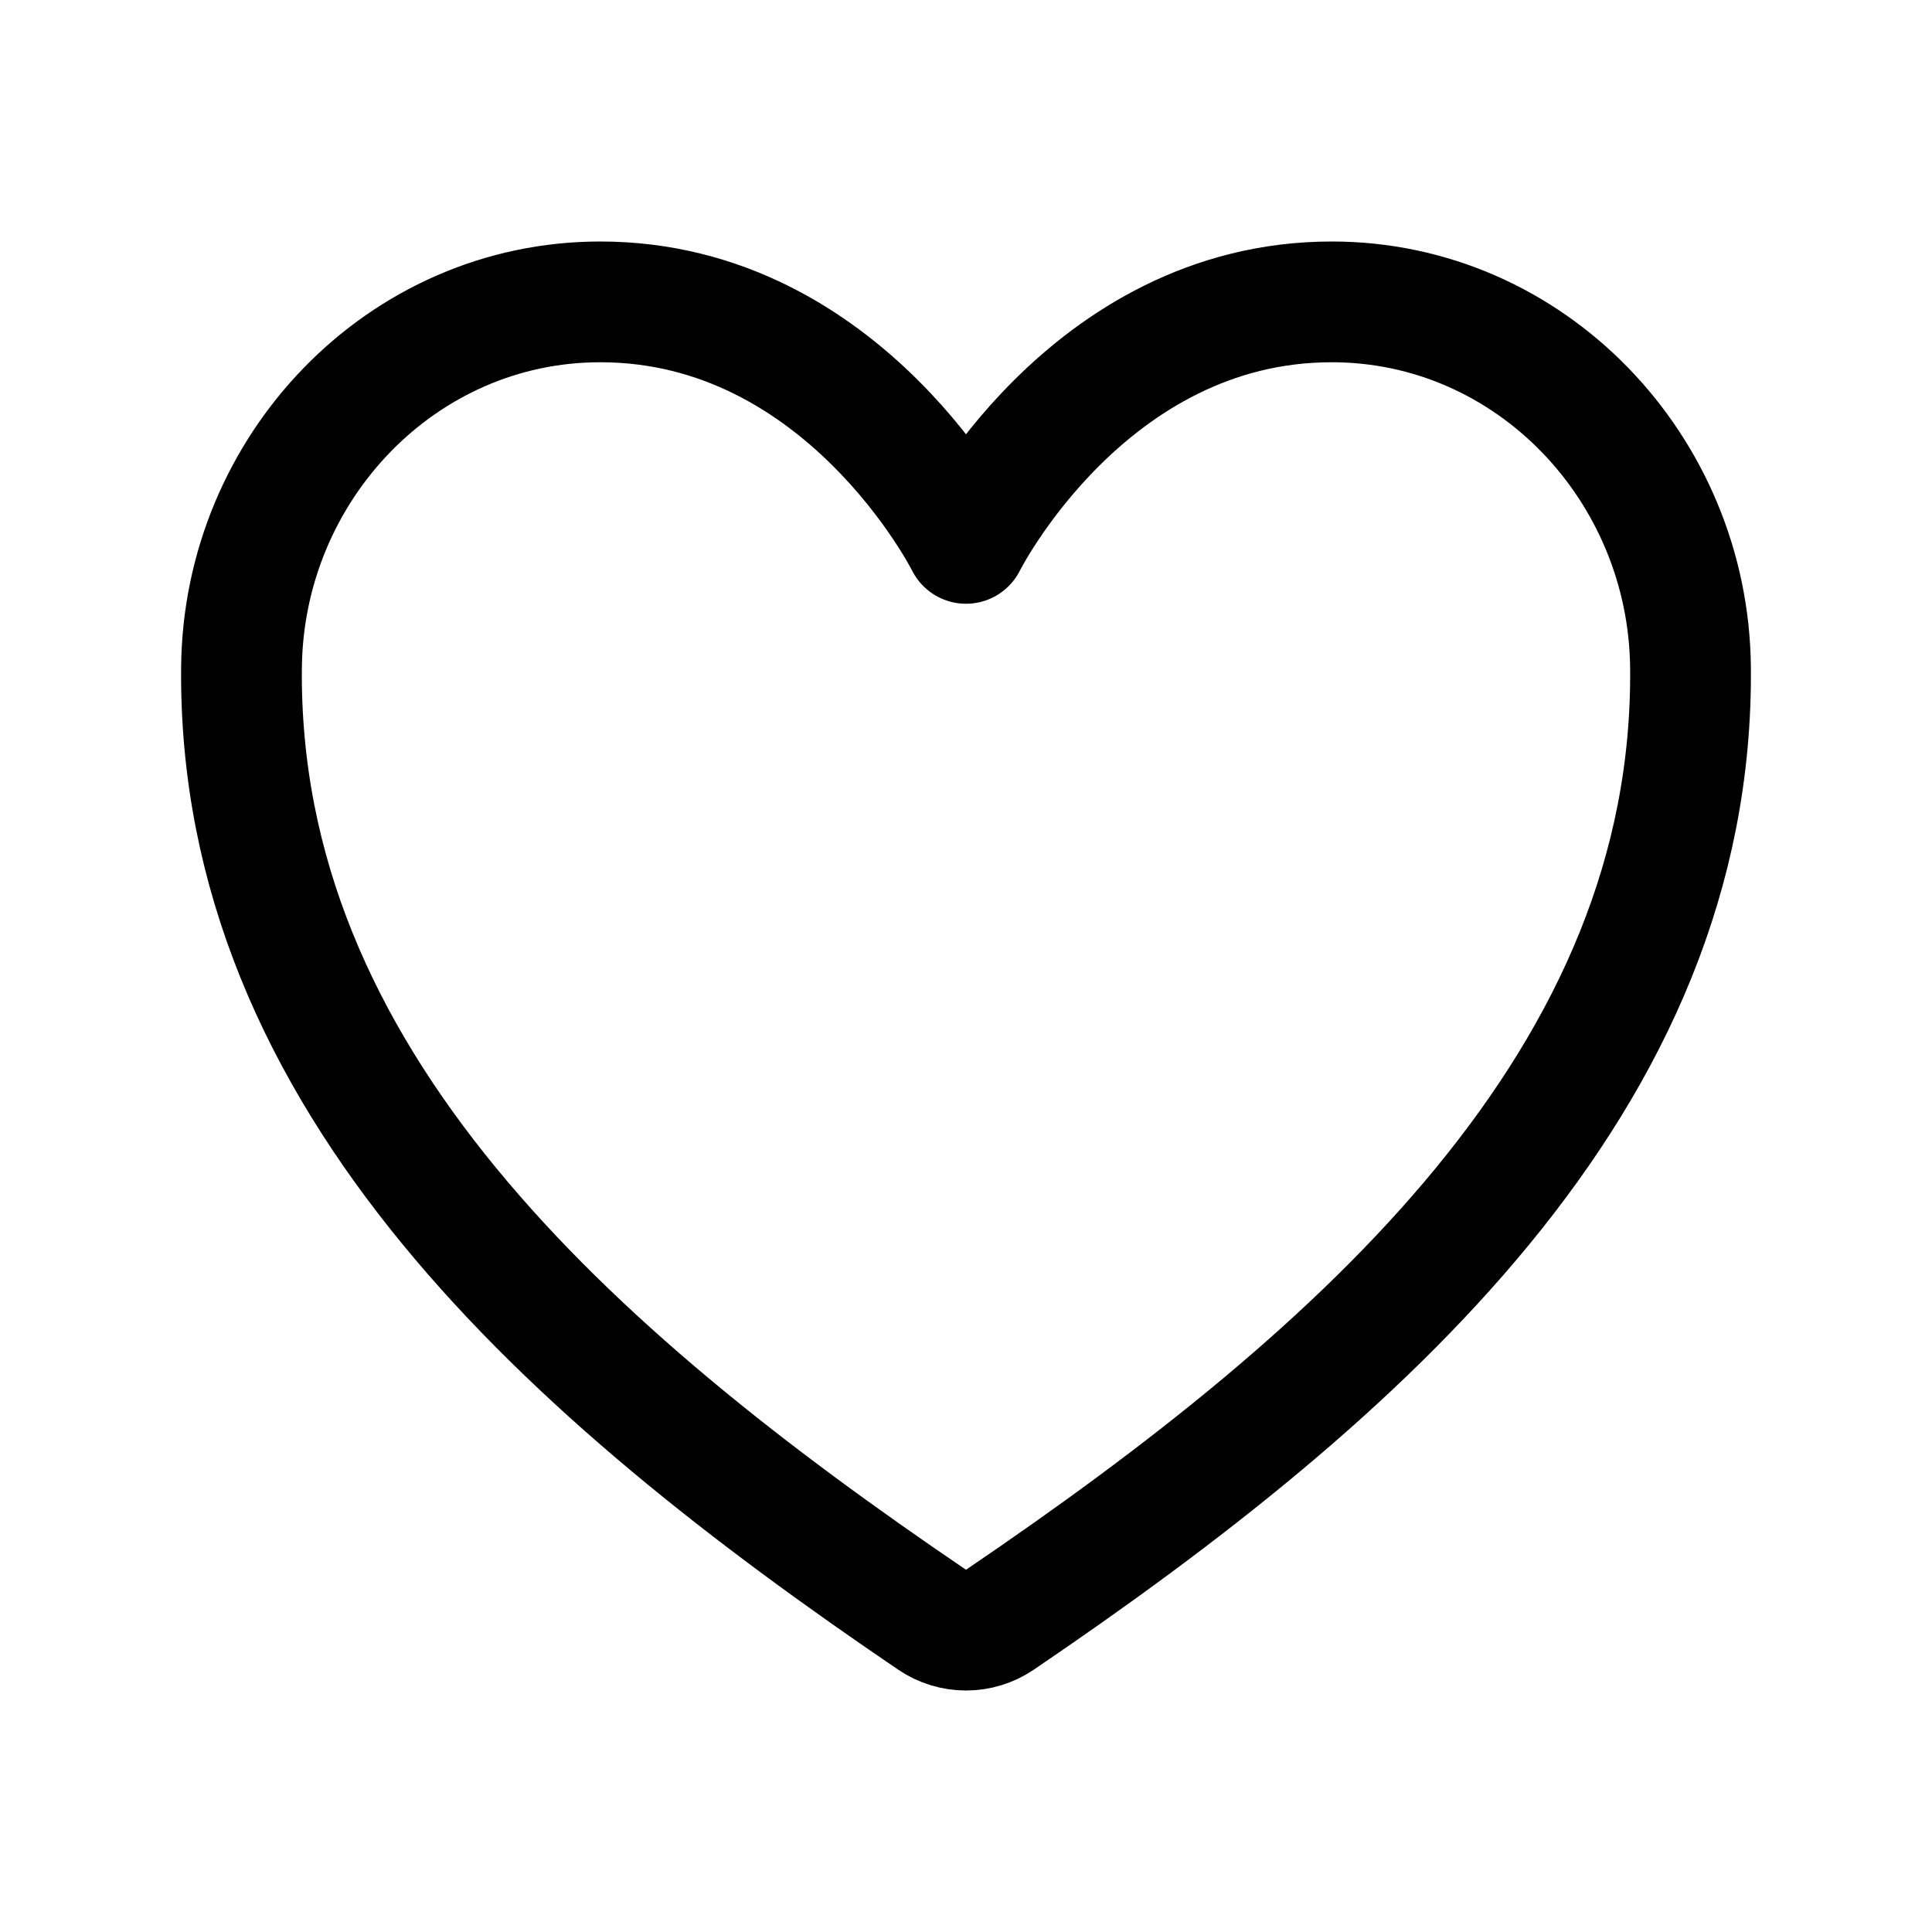
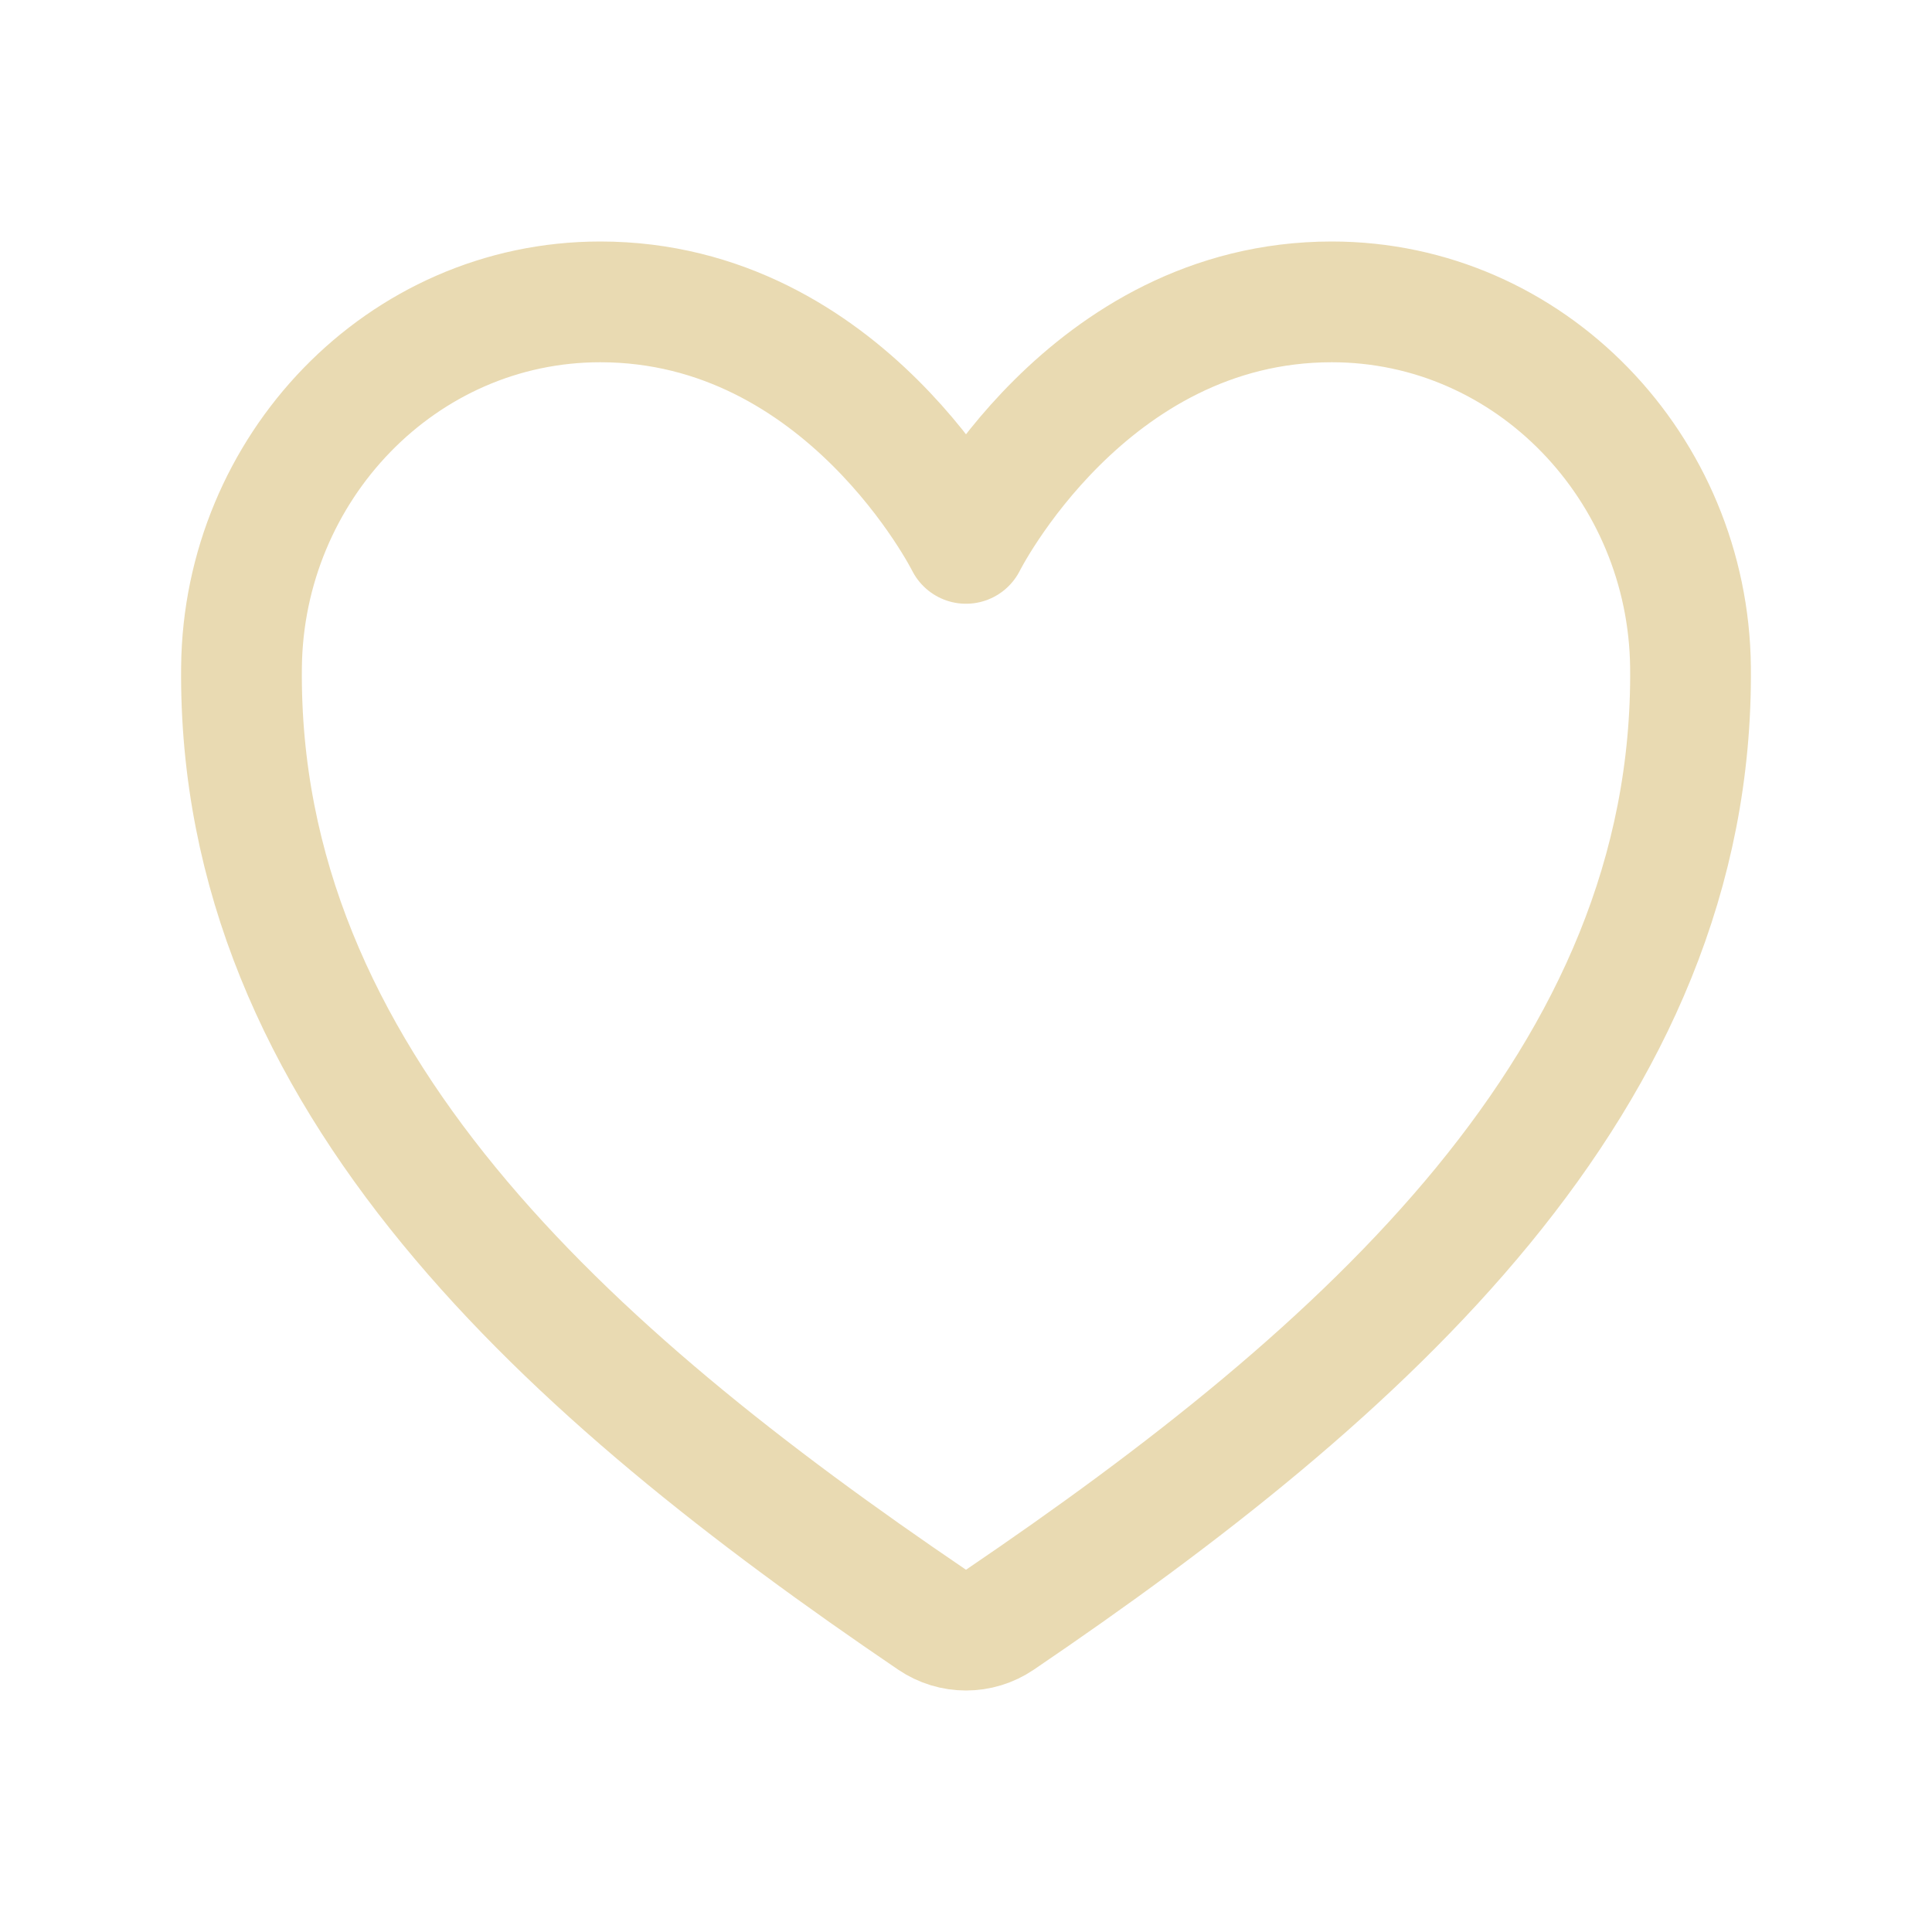
<svg xmlns="http://www.w3.org/2000/svg" class="ionicon" viewBox="0 0 512 512">
-   <path d="M352.92 80C288 80 256 144 256 144s-32-64-96.92-64c-52.76 0-94.54 44.14-95.08 96.81-1.1 109.33 86.73 187.08 183 252.42a16 16 0 0018 0c96.26-65.34 184.09-143.09 183-252.42-.54-52.67-42.32-96.81-95.08-96.81z" fill="none" stroke="currentColor" stroke-linecap="round" stroke-linejoin="round" stroke-width="32" />
+   <path d="M352.92 80C288 80 256 144 256 144s-32-64-96.92-64c-52.76 0-94.54 44.14-95.08 96.81-1.1 109.33 86.73 187.08 183 252.42a16 16 0 0018 0c96.26-65.34 184.09-143.09 183-252.42-.54-52.67-42.32-96.81-95.08-96.81z" fill="none" stroke="#e9dab2" stroke-linecap="round" stroke-linejoin="round" stroke-width="32" />
</svg>
